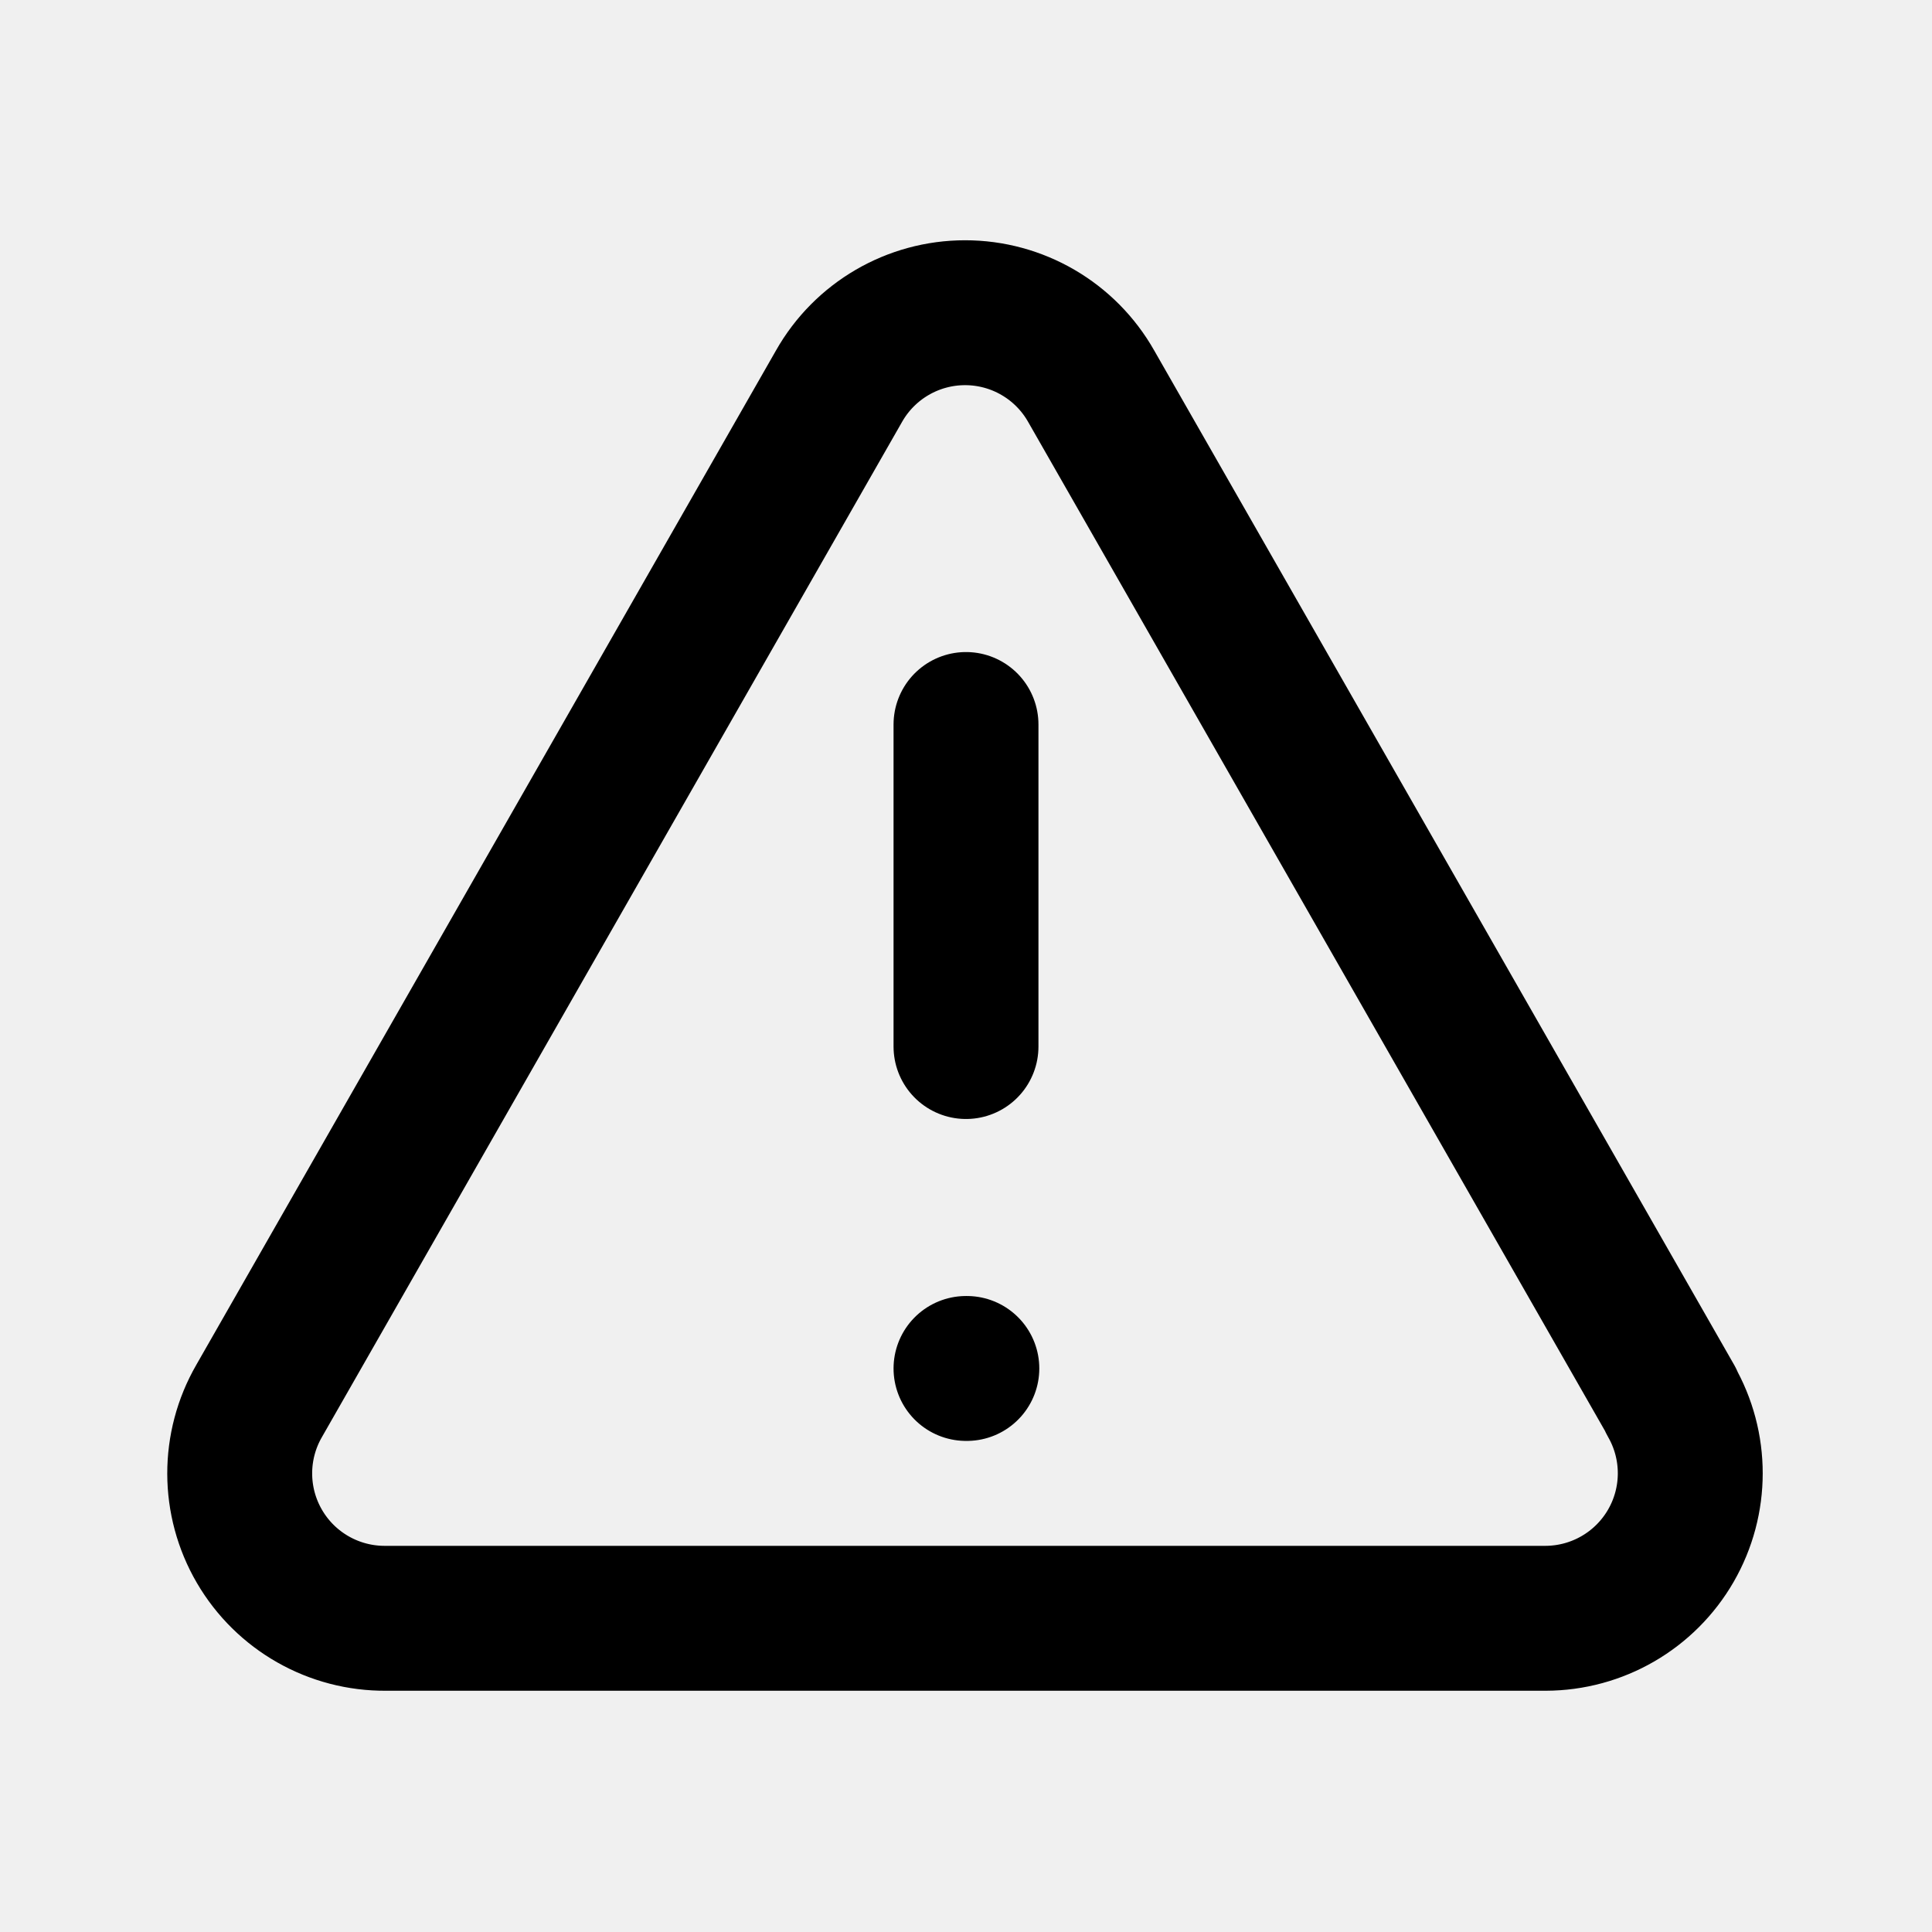
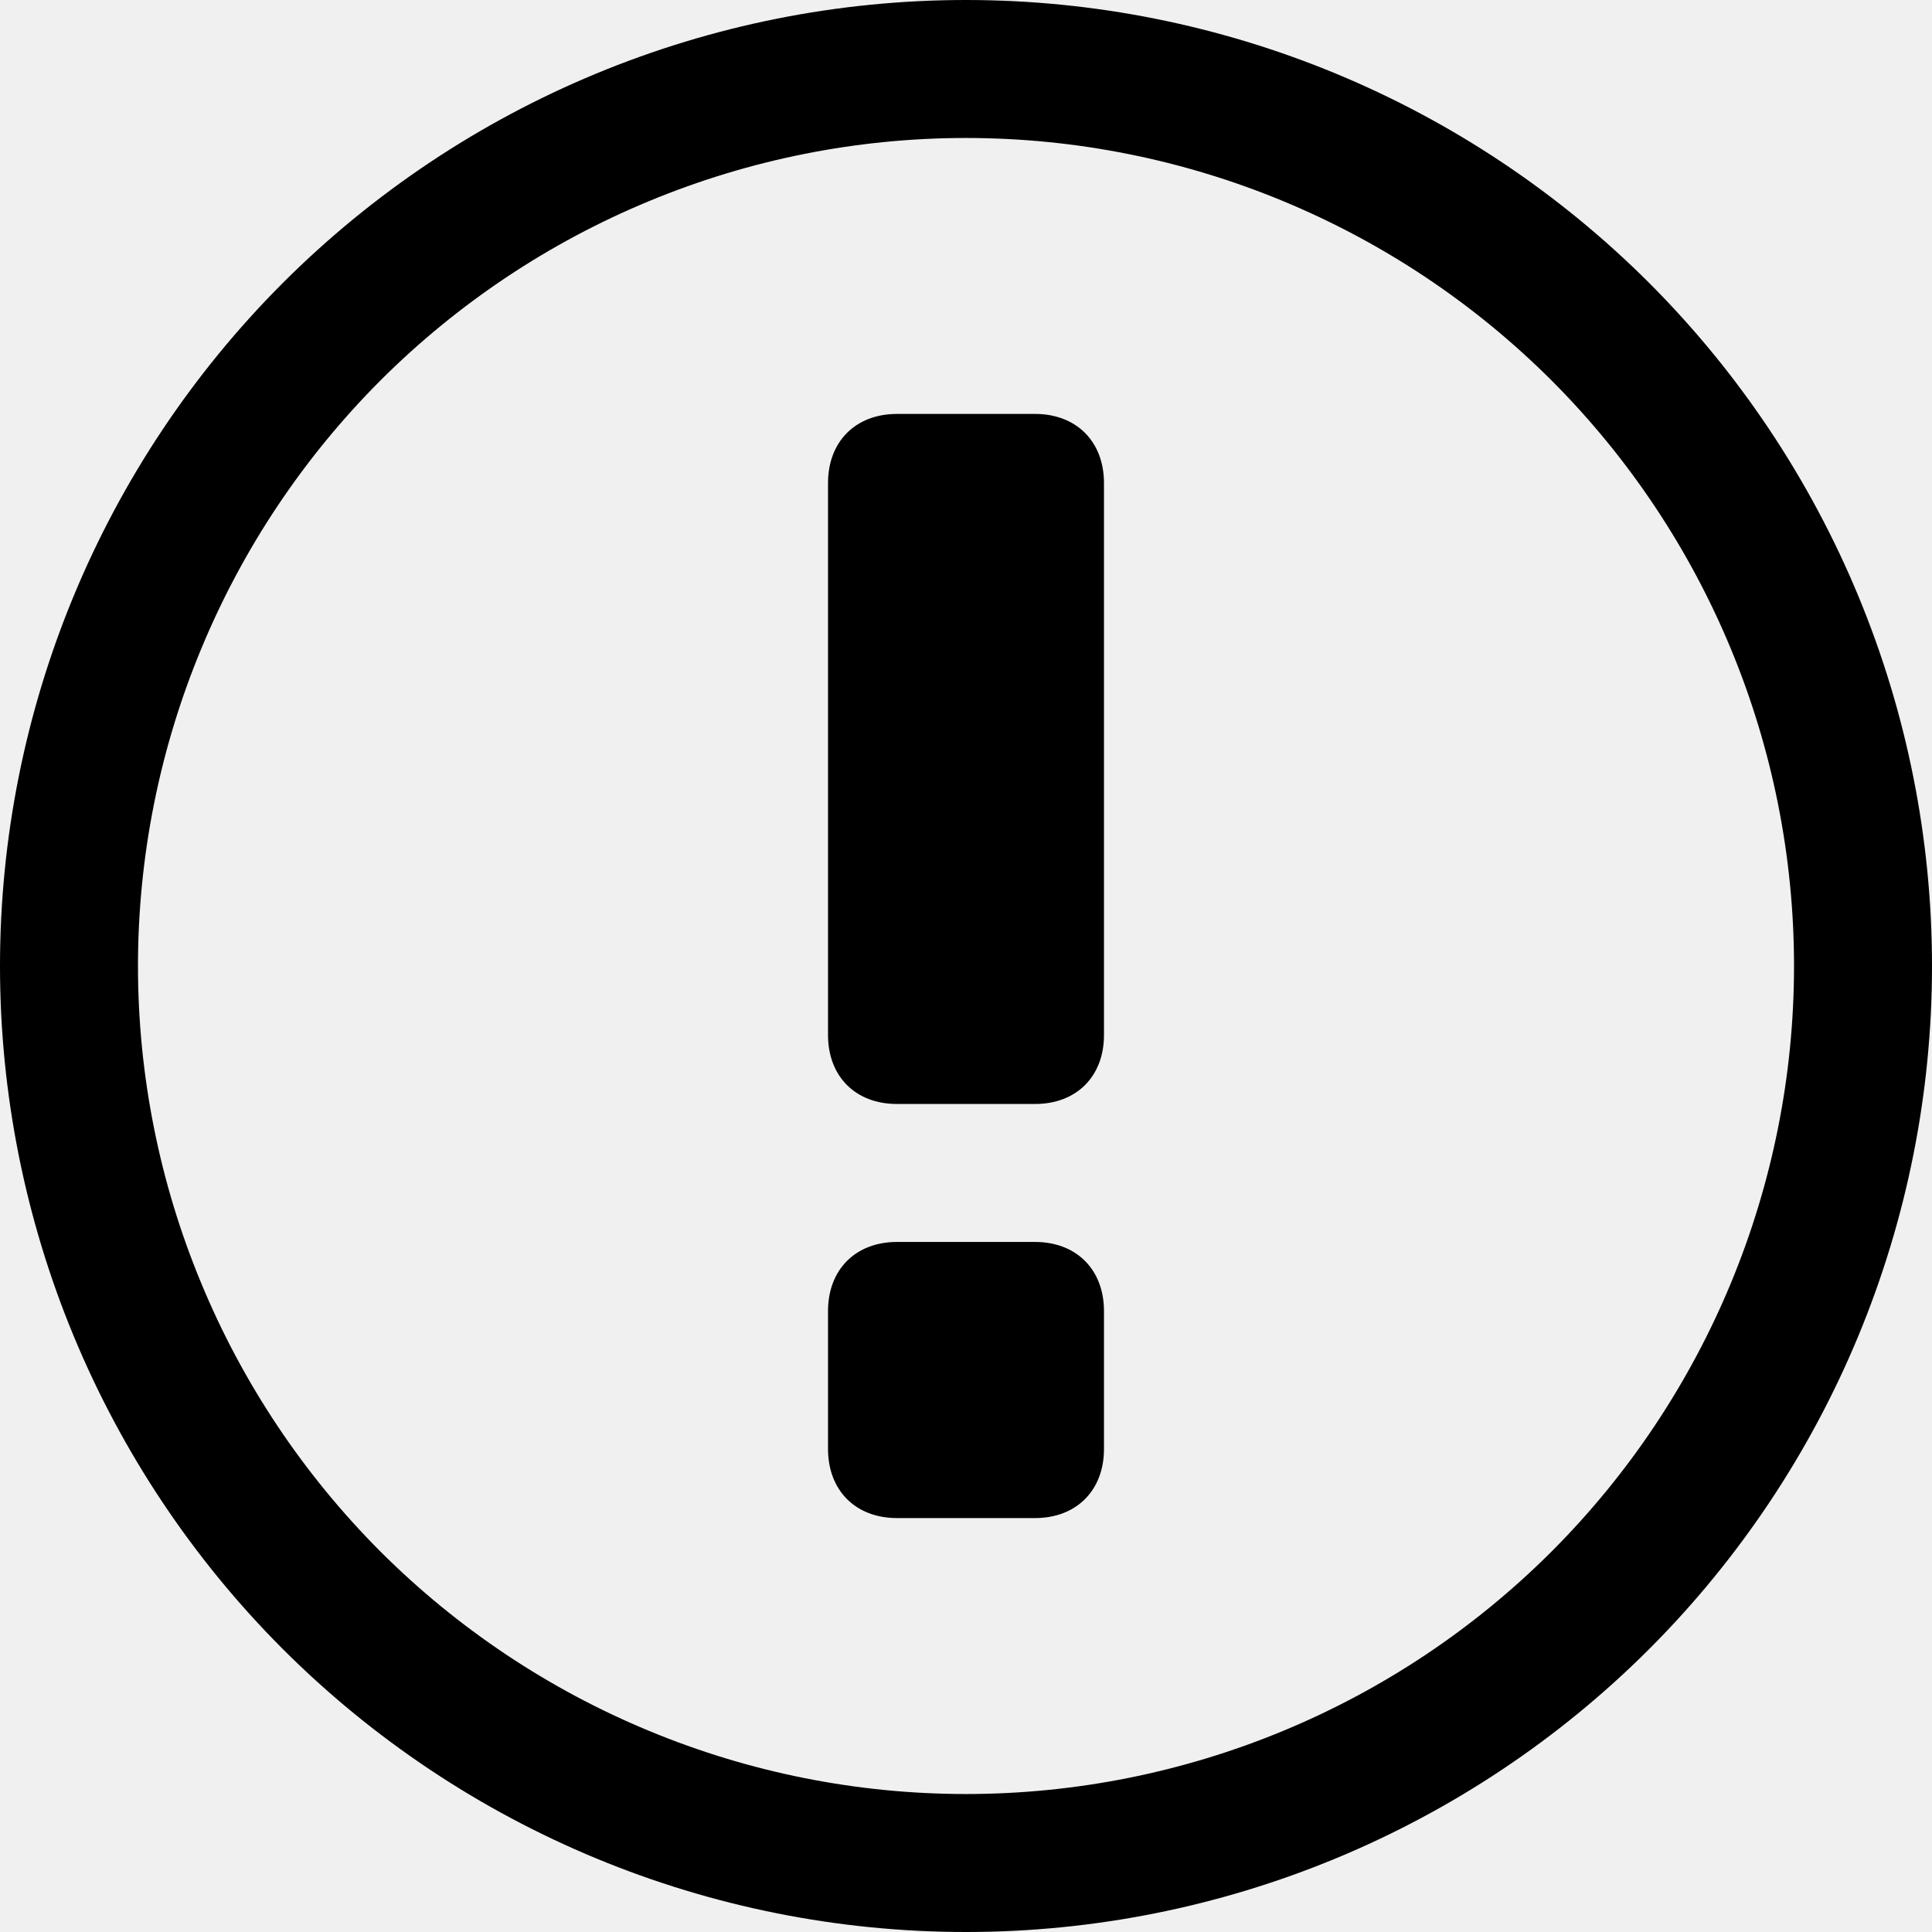
- <svg xmlns="http://www.w3.org/2000/svg" width="16" height="16" fill="none">
-   <path stroke="#000" stroke-linecap="round" stroke-linejoin="round" stroke-width="1.2" d="M13.84 11.6 9.037 3.199a1.2 1.2 0 0 0-2.089 0l-4.802 8.403a1.2 1.2 0 0 0 1.05 1.8h9.604a1.201 1.201 0 0 0 1.038-1.8ZM8 6v2.667M8 11.333h.007" />
+ <svg xmlns="http://www.w3.org/2000/svg" width="12" height="12" viewBox="0 0 12 12" fill="none">
+   <g clip-path="url(#clip0_4130_930)">
+     <path d="M6 0C7.591 0 9.117 0.632 10.243 1.757C11.368 2.883 12 4.409 12 6C12 7.591 11.368 9.117 10.243 10.243C9.117 11.368 7.591 12 6 12C4.409 12 2.883 11.368 1.757 10.243C0.632 9.117 0 7.591 0 6C0 4.409 0.632 2.883 1.757 1.757C2.883 0.632 4.409 0 6 0ZM6 0.857C5.325 0.857 4.656 0.99 4.032 1.249C3.408 1.507 2.841 1.886 2.363 2.363C1.886 2.841 1.507 3.408 1.249 4.032C0.99 4.656 0.857 5.325 0.857 6C0.857 6.675 0.99 7.344 1.249 7.968C1.507 8.592 1.886 9.159 2.363 9.637C2.841 10.114 3.408 10.493 4.032 10.751C4.656 11.01 5.325 11.143 6 11.143C7.364 11.143 8.672 10.601 9.637 9.637C10.601 8.672 11.143 7.364 11.143 6C11.143 4.636 10.601 3.328 9.637 2.363C8.672 1.399 7.364 0.857 6 0.857Z" fill="black" style="fill:black;fill-opacity:1;" />
+     <path d="M5.143 3C5.143 2.743 5.314 2.571 5.571 2.571H6.429C6.686 2.571 6.857 2.743 6.857 3V6.429C6.857 6.686 6.686 6.857 6.429 6.857H5.571C5.314 6.857 5.143 6.686 5.143 6.429V3ZM5.143 8.143C5.143 7.886 5.314 7.714 5.571 7.714H6.429C6.686 7.714 6.857 7.886 6.857 8.143V9C6.857 9.257 6.686 9.429 6.429 9.429H5.571C5.314 9.429 5.143 9.257 5.143 9V8.143Z" fill="black" style="fill:black;fill-opacity:1;" />
+   </g>
+   <defs>
+     <clipPath id="clip0_4130_930">
+       <rect width="12" height="12" fill="white" style="fill:white;fill-opacity:1;" />
+     </clipPath>
+   </defs>
</svg>
